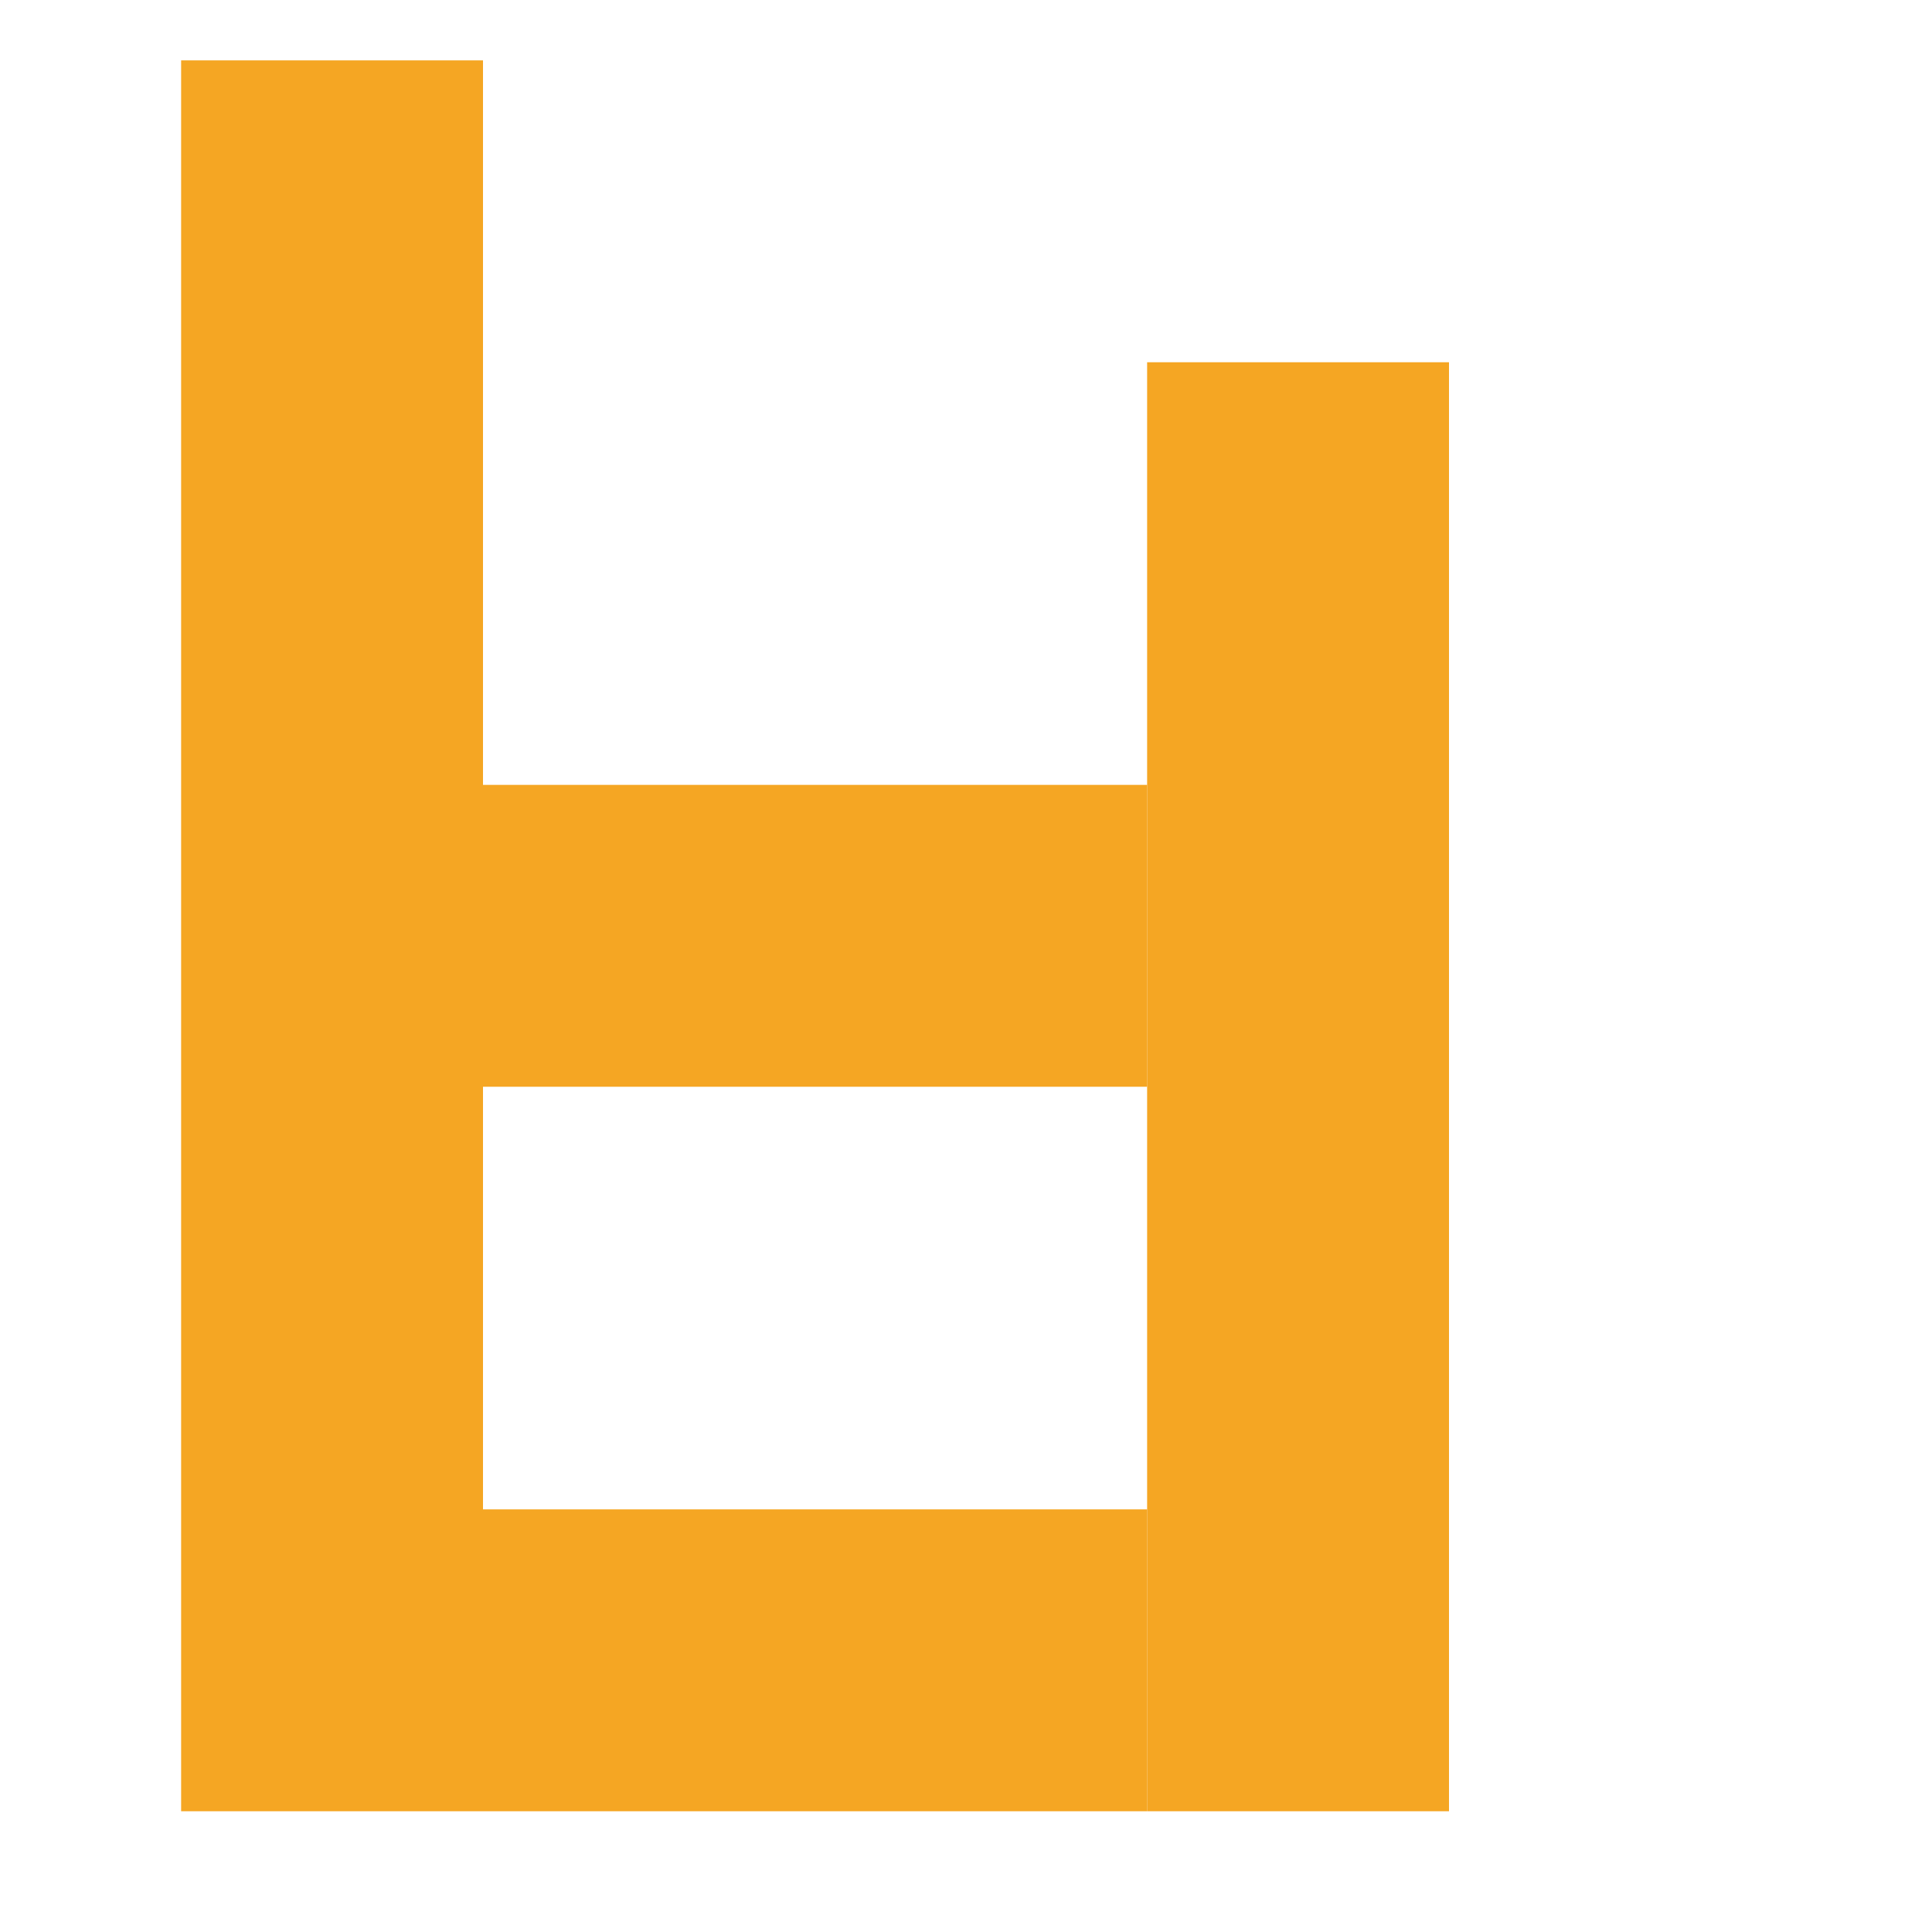
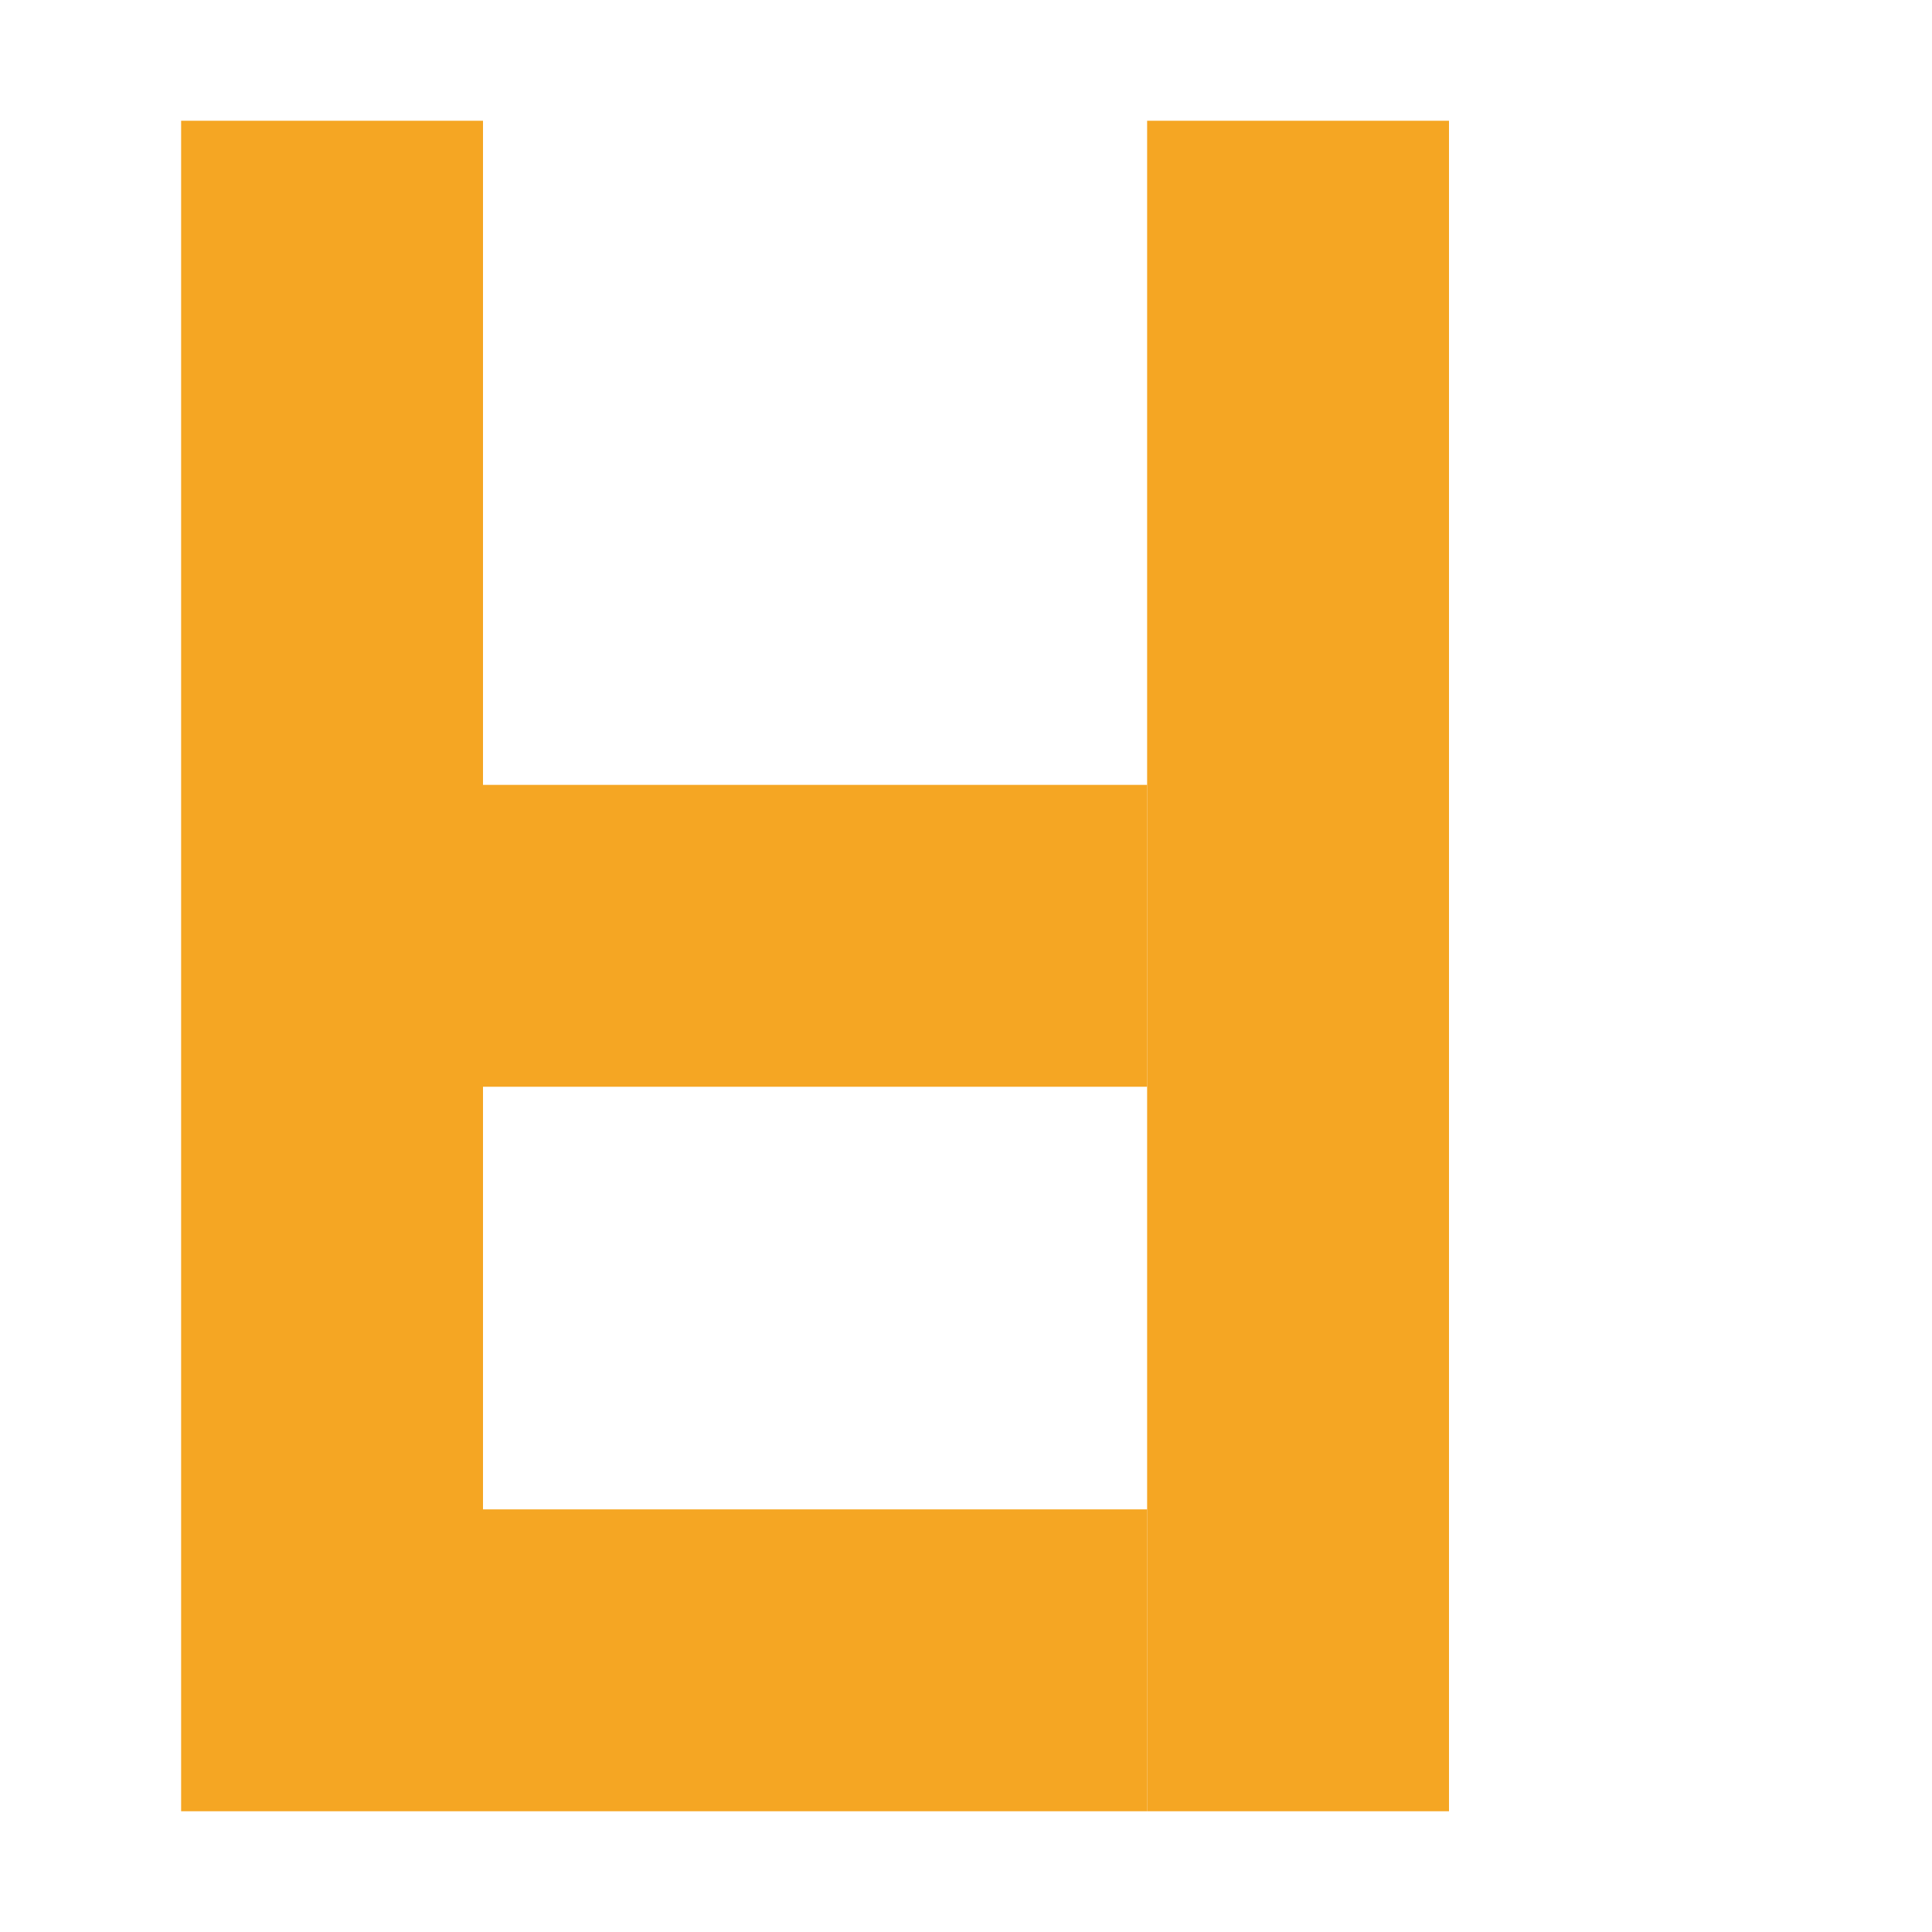
<svg xmlns="http://www.w3.org/2000/svg" width="64" height="64" viewBox="0 0 64 64">
-   <rect x="6" y="2" width="10" height="58" fill="#F5A623" />
-   <rect x="38" y="12" width="10" height="48" fill="#F5A623" />
+   <rect x="6" y="4" width="10" height="56" fill="#F5A623" />
+   <rect x="38" y="4" width="10" height="56" fill="#F5A623" />
  <rect x="16" y="26" width="22" height="10" fill="#F5A623" />
  <rect x="16" y="50" width="22" height="10" fill="#F5A623" />
</svg>
